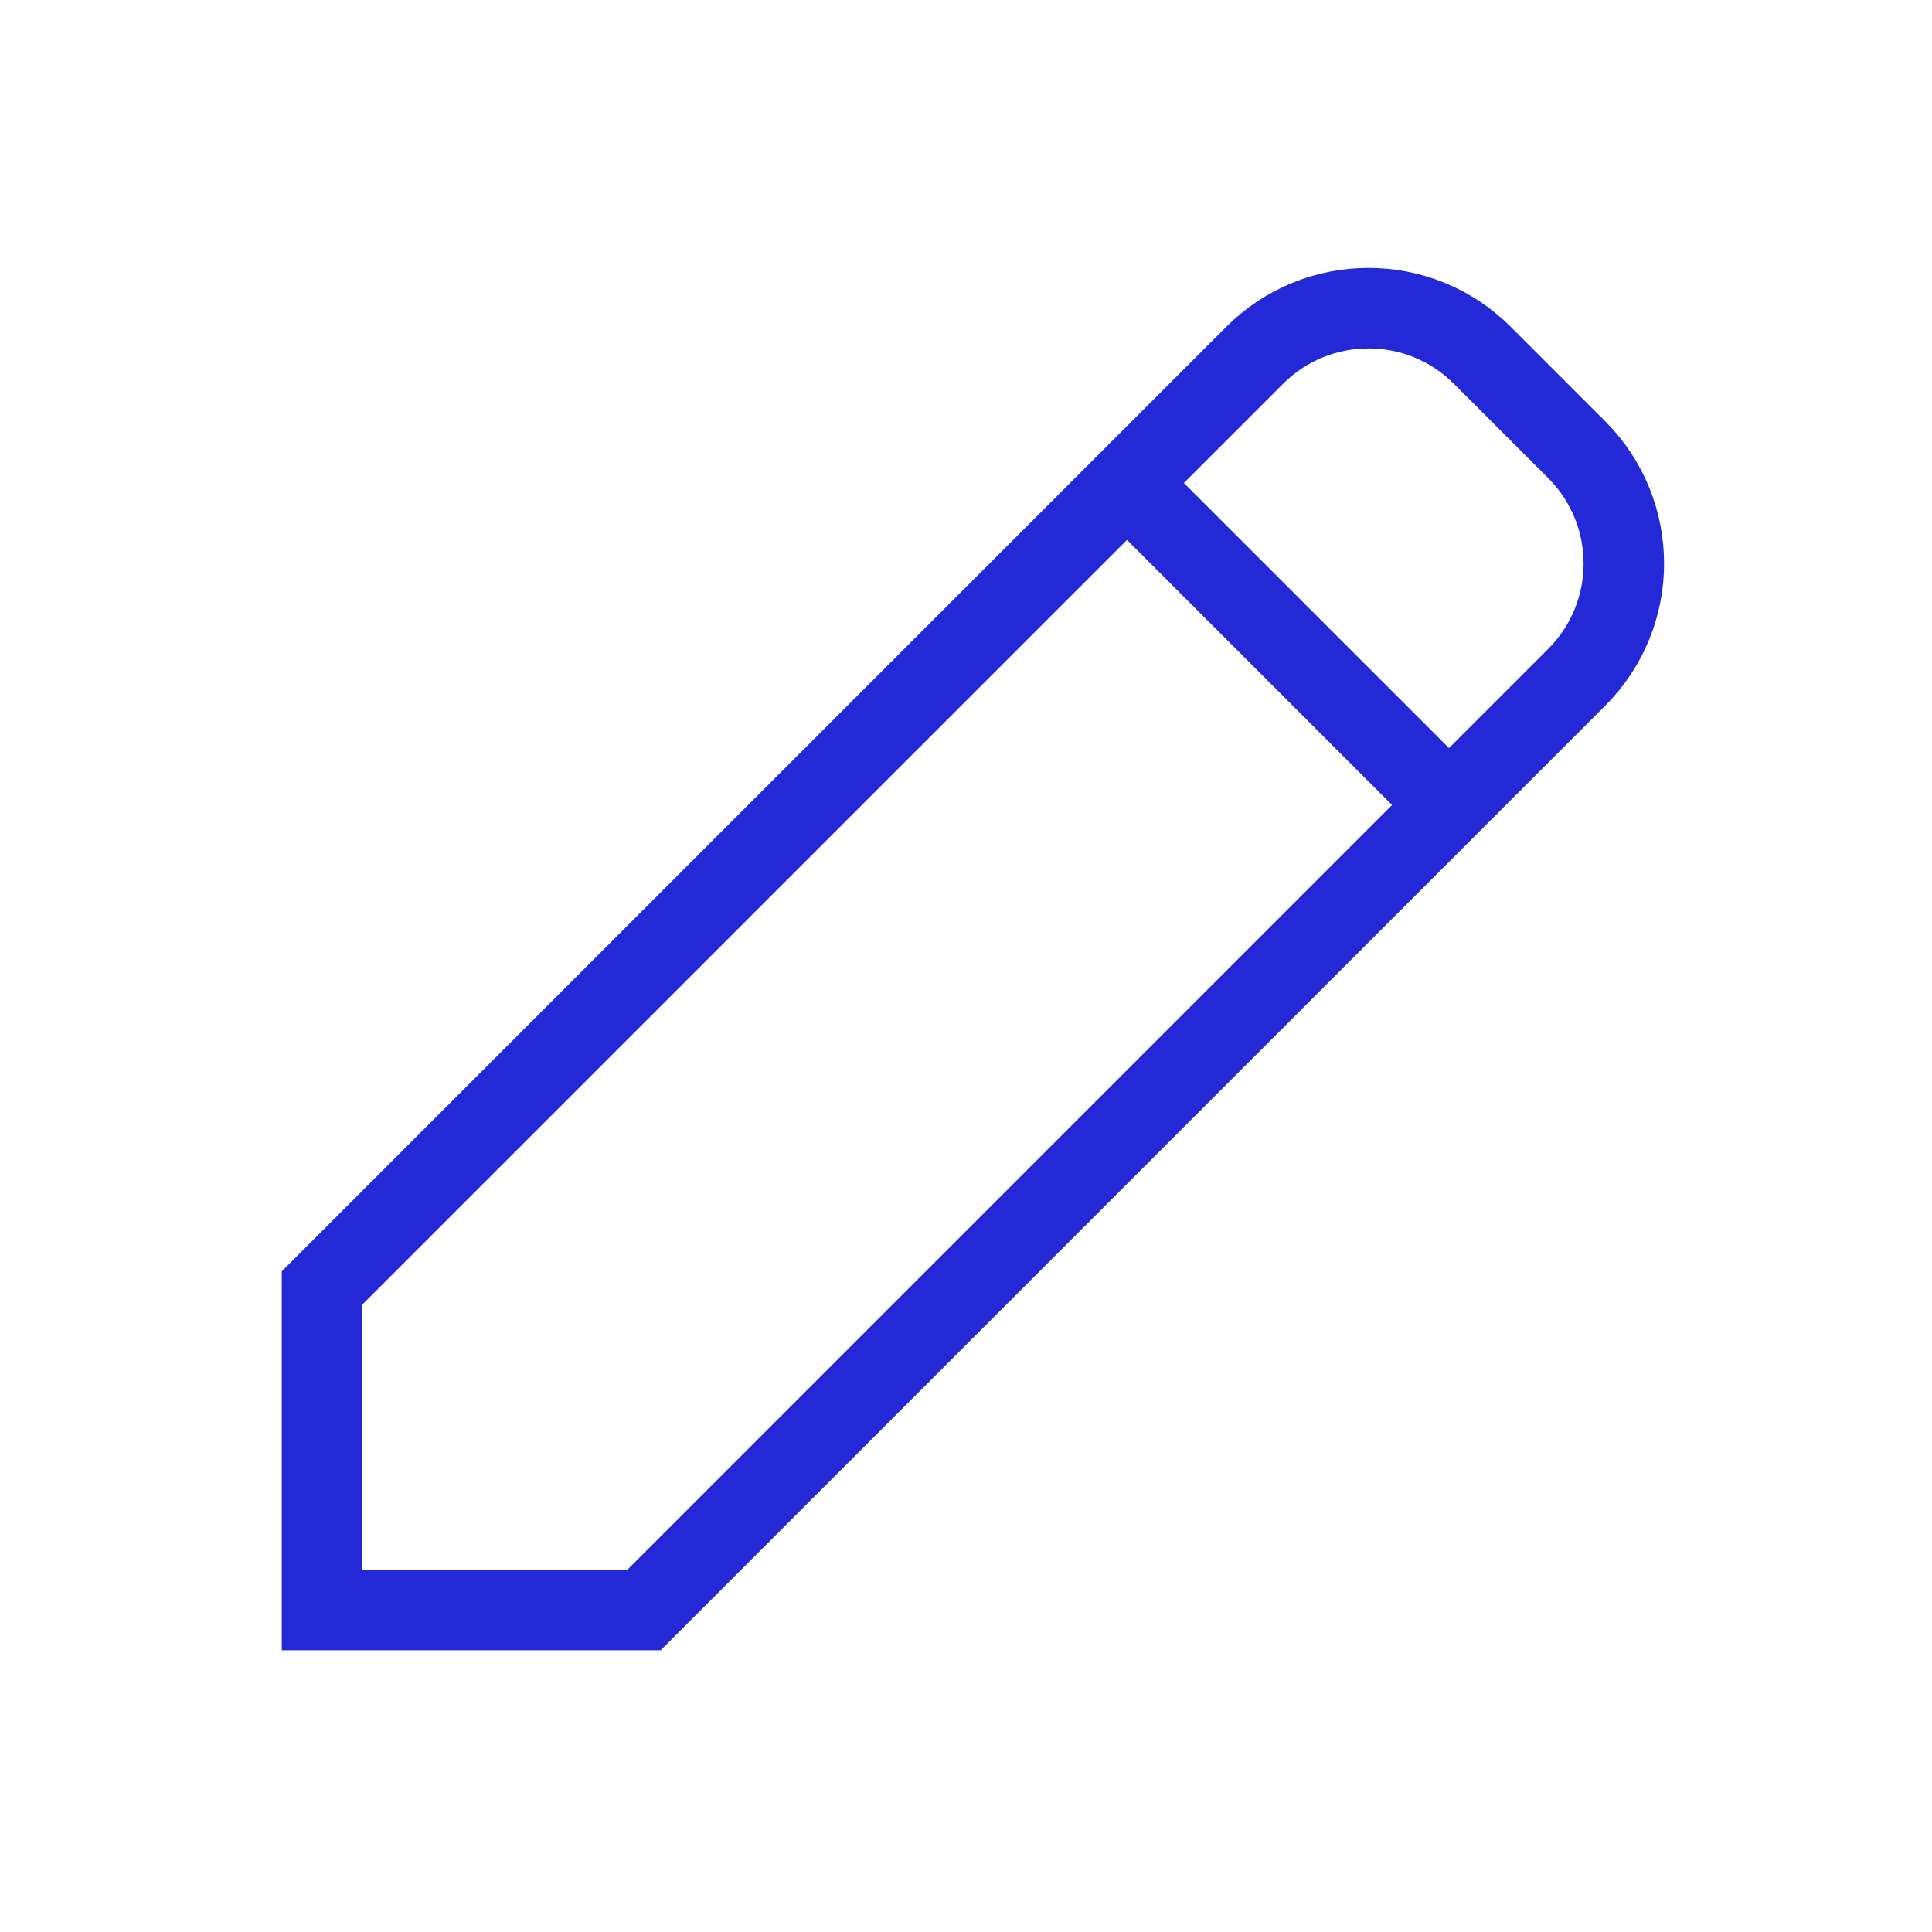
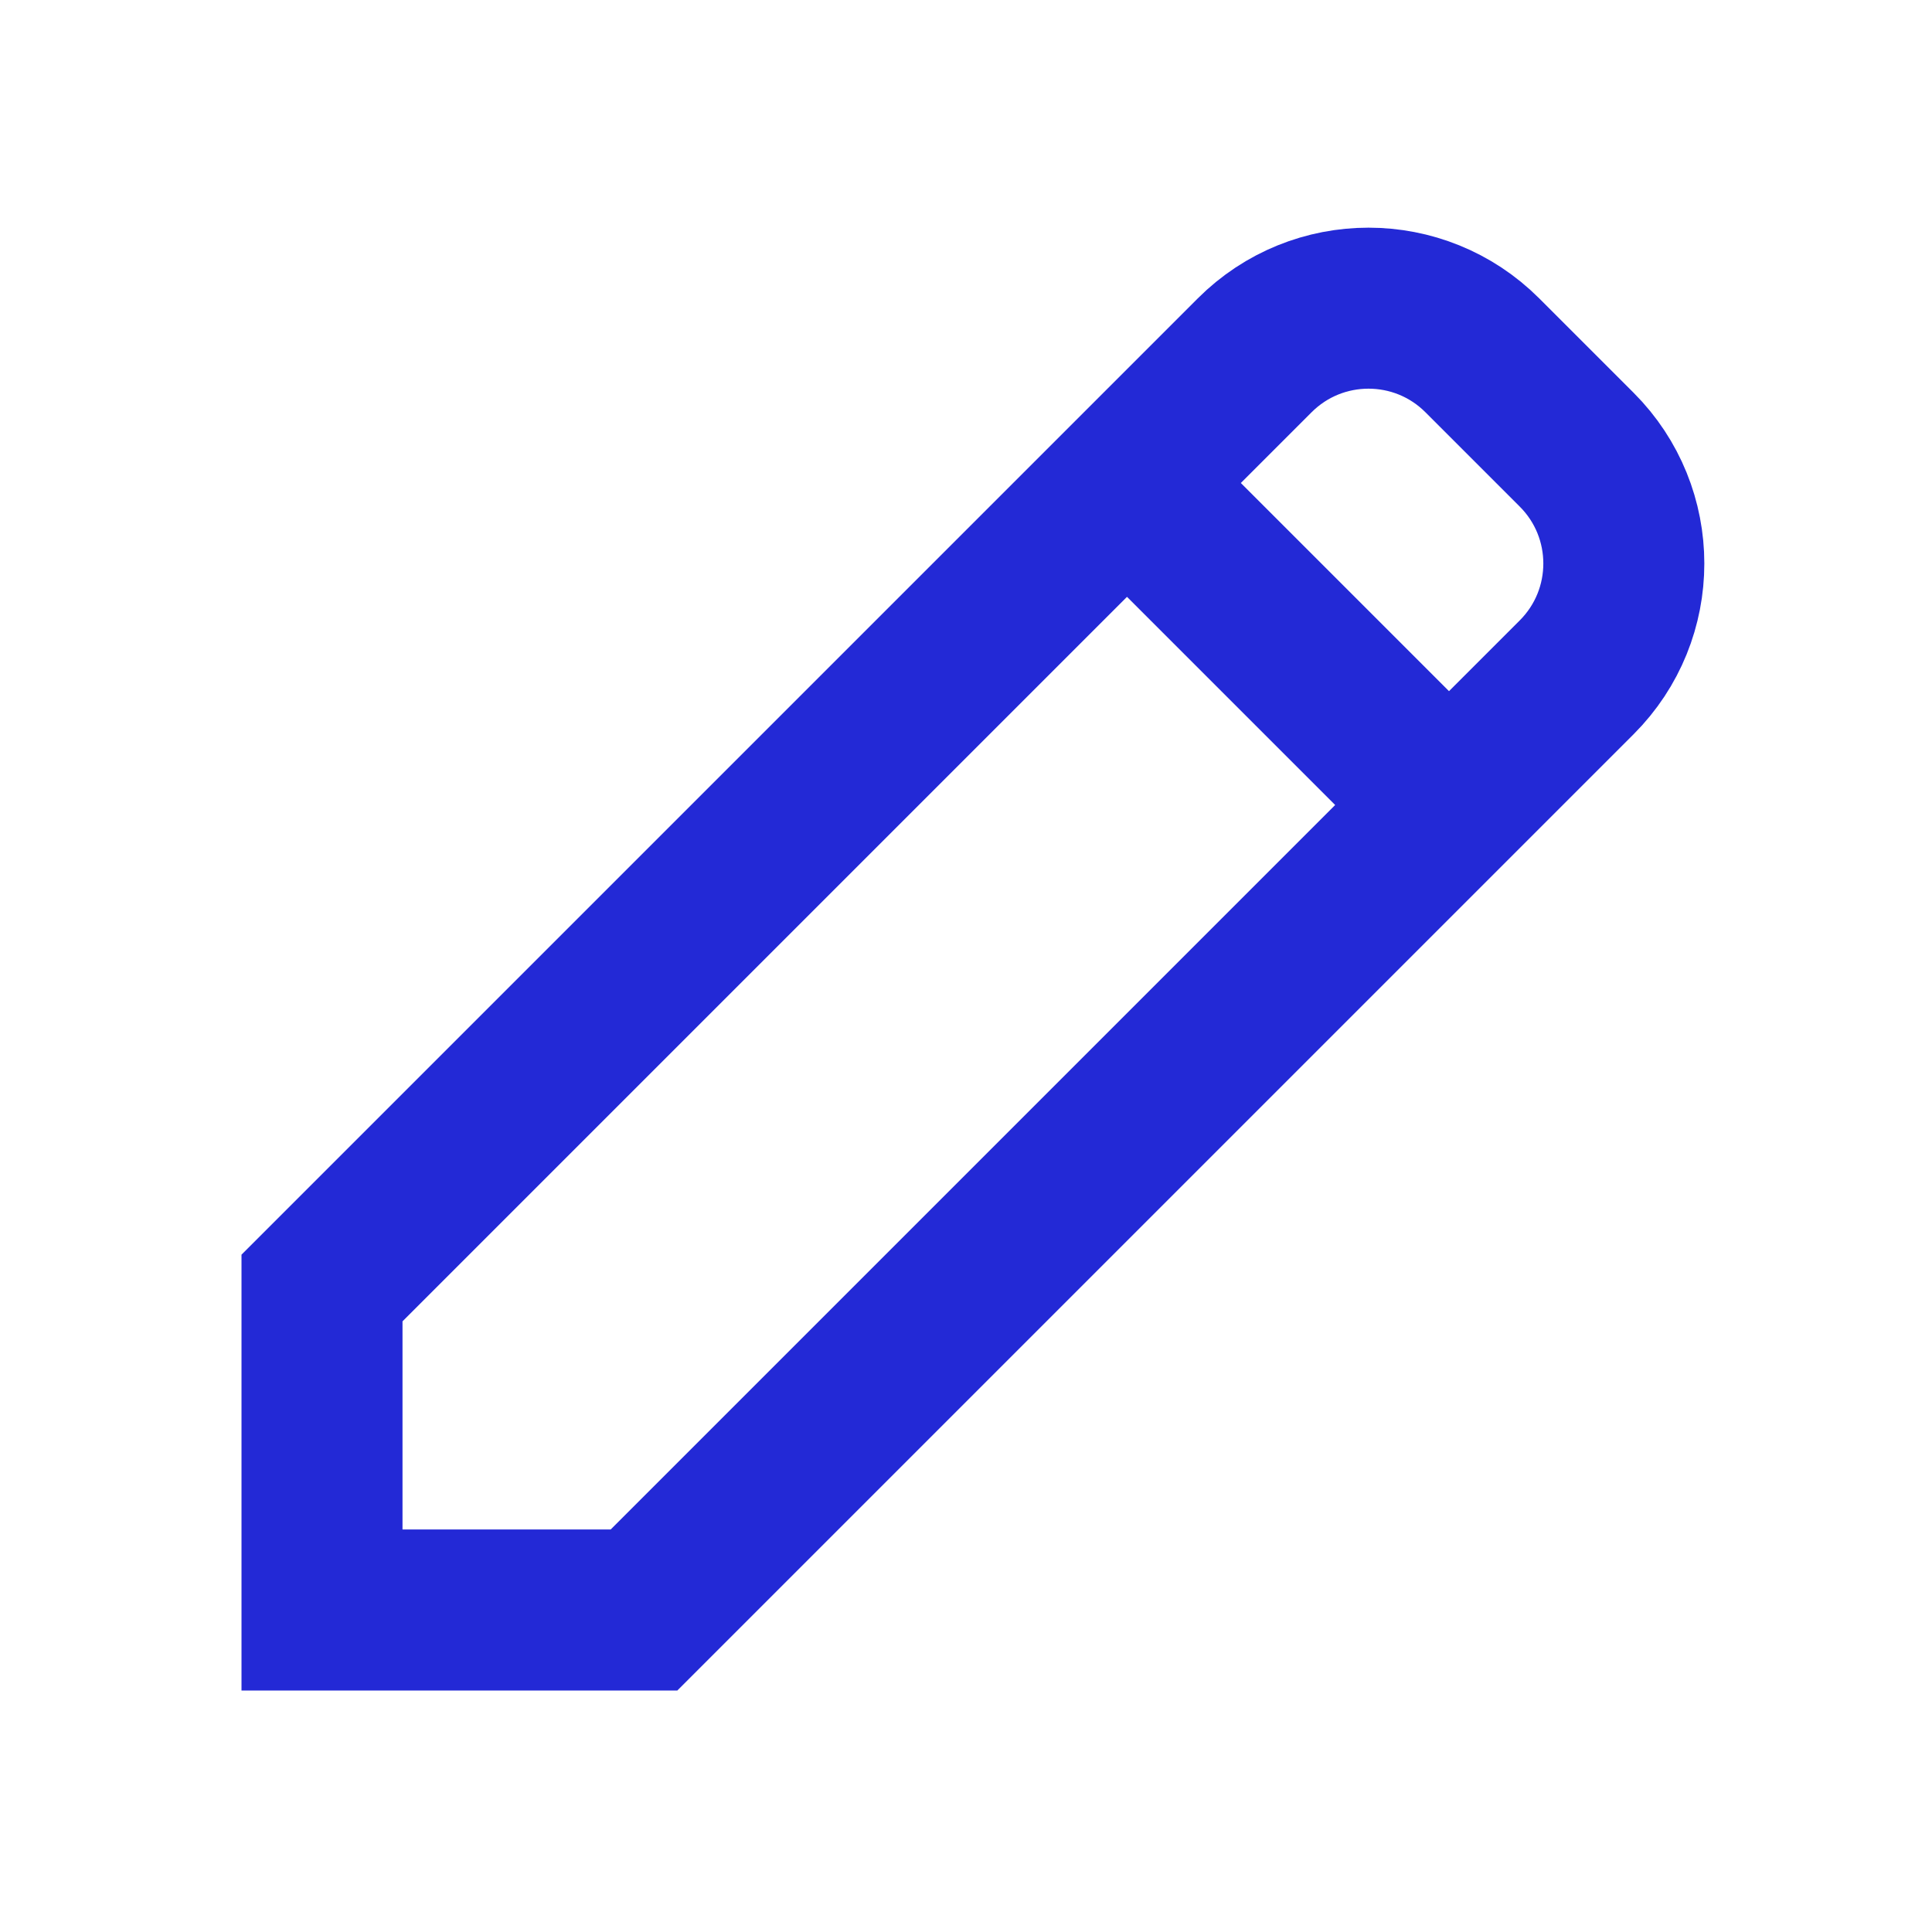
- <svg xmlns="http://www.w3.org/2000/svg" role="img" width="48px" height="48px" viewBox="0 0 24 24" aria-labelledby="editIconTitle" stroke="#2329D6" stroke-width="1" stroke-linecap="square" stroke-linejoin="miter" fill="none" color="#2329D6">
+ <svg xmlns="http://www.w3.org/2000/svg" role="img" width="48px" height="48px" viewBox="0 0 24 24" aria-labelledby="editIconTitle" stroke="#2329D6" stroke-width="2" stroke-linecap="square" stroke-linejoin="miter" fill="none" color="#2329D6">
  <path d="M18.414 4.414L19.586 5.586C20.367 6.367 20.367 7.633 19.586 8.414L8 20 4 20 4 16 15.586 4.414C16.367 3.633 17.633 3.633 18.414 4.414zM14 6L18 10" />
</svg>
